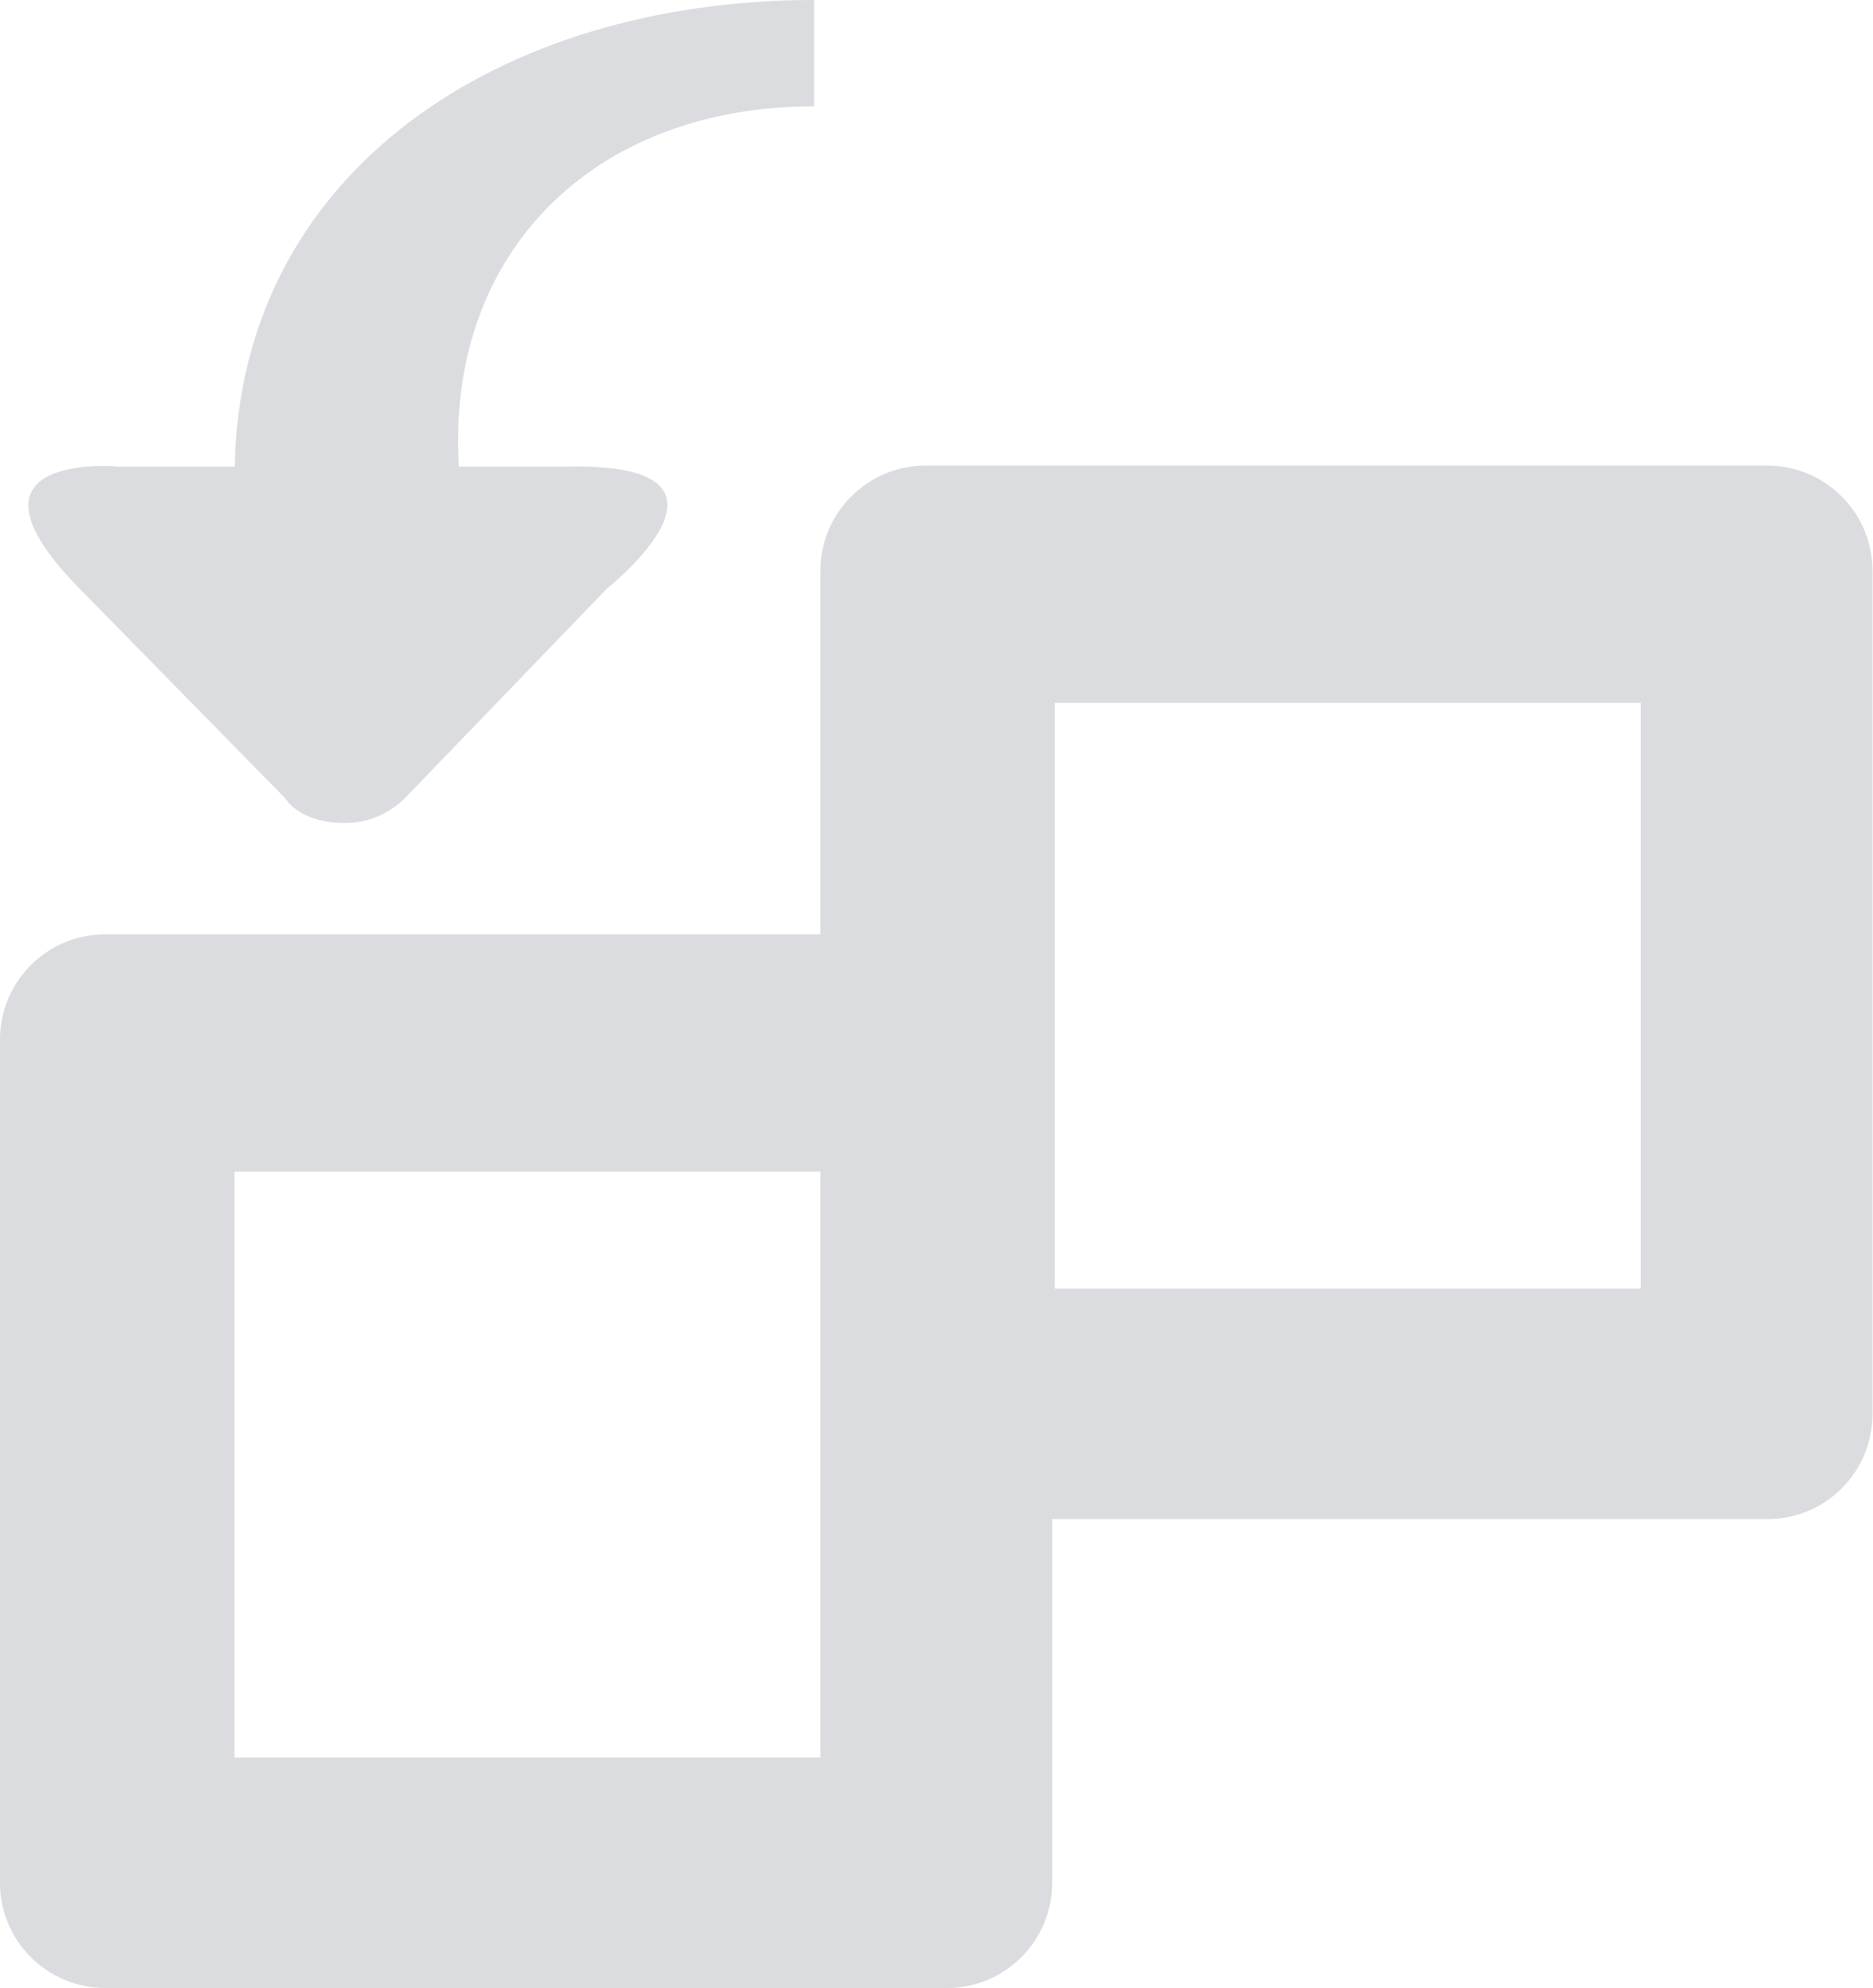
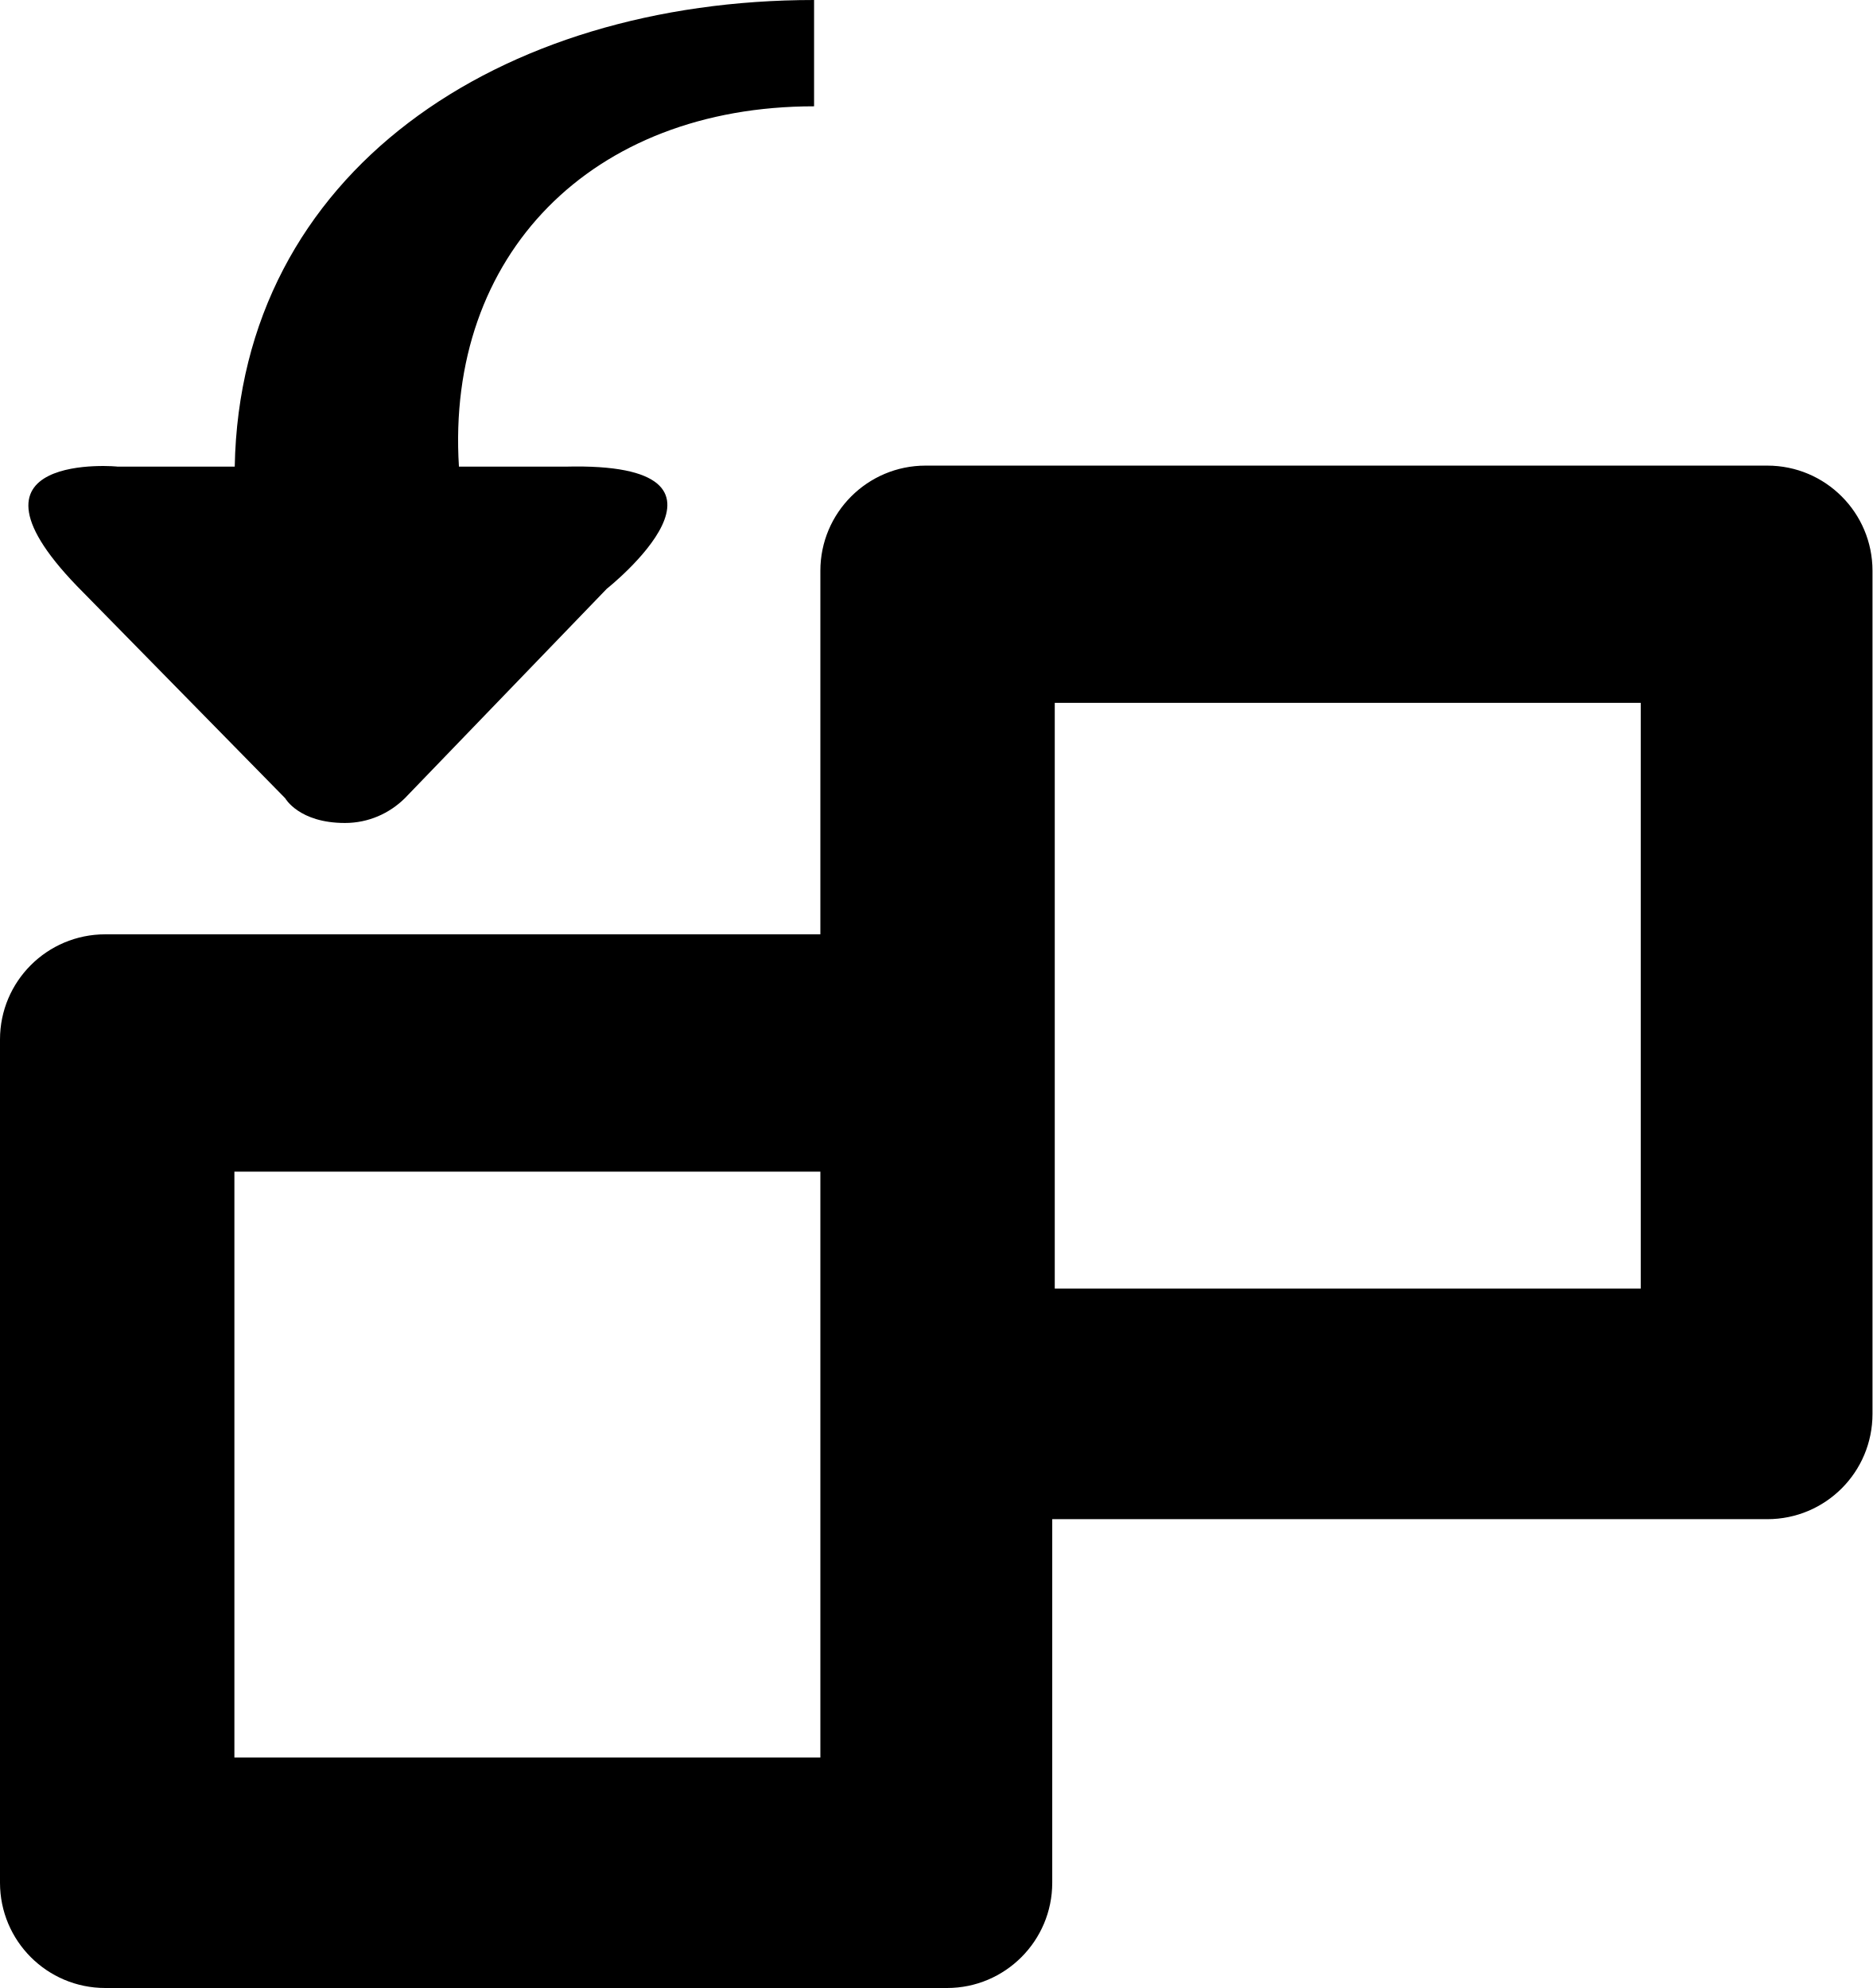
<svg xmlns="http://www.w3.org/2000/svg" version="1.1" id="Layer_1" x="0px" y="0px" width="300px" height="318.557px" viewBox="0 0 300 318.557" enable-background="new 0 0 300 318.557" xml:space="preserve">
-   <path fill-rule="evenodd" clip-rule="evenodd" fill="#DBDCE0" d="M283.148,243.432H168.584v58.255c0,9.315-7.555,16.87-16.852,16.87  H16.869C7.536,318.557,0,311.002,0,301.687v-135.12c0-9.297,7.536-16.852,16.869-16.852h114.565V91.461  c0-9.296,7.555-16.851,16.851-16.851h134.863c9.315,0,16.852,7.555,16.852,16.851v135.102  C300,235.897,292.464,243.432,283.148,243.432L283.148,243.432z M131.435,226.563v-38.818H37.553v93.883h93.882V226.563  L131.435,226.563z M262.869,112.622h-93.882v93.863h93.882V112.622L262.869,112.622z M73.528,74.775h17.053  c32.382-0.825,6.638,19.565,6.638,19.565l-32.363,33.574c-2.476,2.438-5.831,3.96-9.59,3.96c-7.371,0-9.571-3.96-9.571-3.96  L13.349,94.945c-22.92-22.92,6.253-20.17,5.446-20.17h18.813C38.47,27.541,80.02,0,130.426,0v17.035  C94.762,17.035,71.401,40.854,73.528,74.775L73.528,74.775z" />
+   <path fill-rule="evenodd" clip-rule="evenodd" fill="inherit" d="M283.148,243.432H168.584v58.255c0,9.315-7.555,16.87-16.852,16.87  H16.869C7.536,318.557,0,311.002,0,301.687v-135.12c0-9.297,7.536-16.852,16.869-16.852h114.565V91.461  c0-9.296,7.555-16.851,16.851-16.851h134.863c9.315,0,16.852,7.555,16.852,16.851v135.102  C300,235.897,292.464,243.432,283.148,243.432L283.148,243.432z M131.435,226.563v-38.818H37.553v93.883h93.882V226.563  L131.435,226.563z M262.869,112.622h-93.882v93.863h93.882V112.622L262.869,112.622z M73.528,74.775h17.053  c32.382-0.825,6.638,19.565,6.638,19.565l-32.363,33.574c-2.476,2.438-5.831,3.96-9.59,3.96c-7.371,0-9.571-3.96-9.571-3.96  L13.349,94.945c-22.92-22.92,6.253-20.17,5.446-20.17h18.813C38.47,27.541,80.02,0,130.426,0v17.035  C94.762,17.035,71.401,40.854,73.528,74.775L73.528,74.775z" />
</svg>
